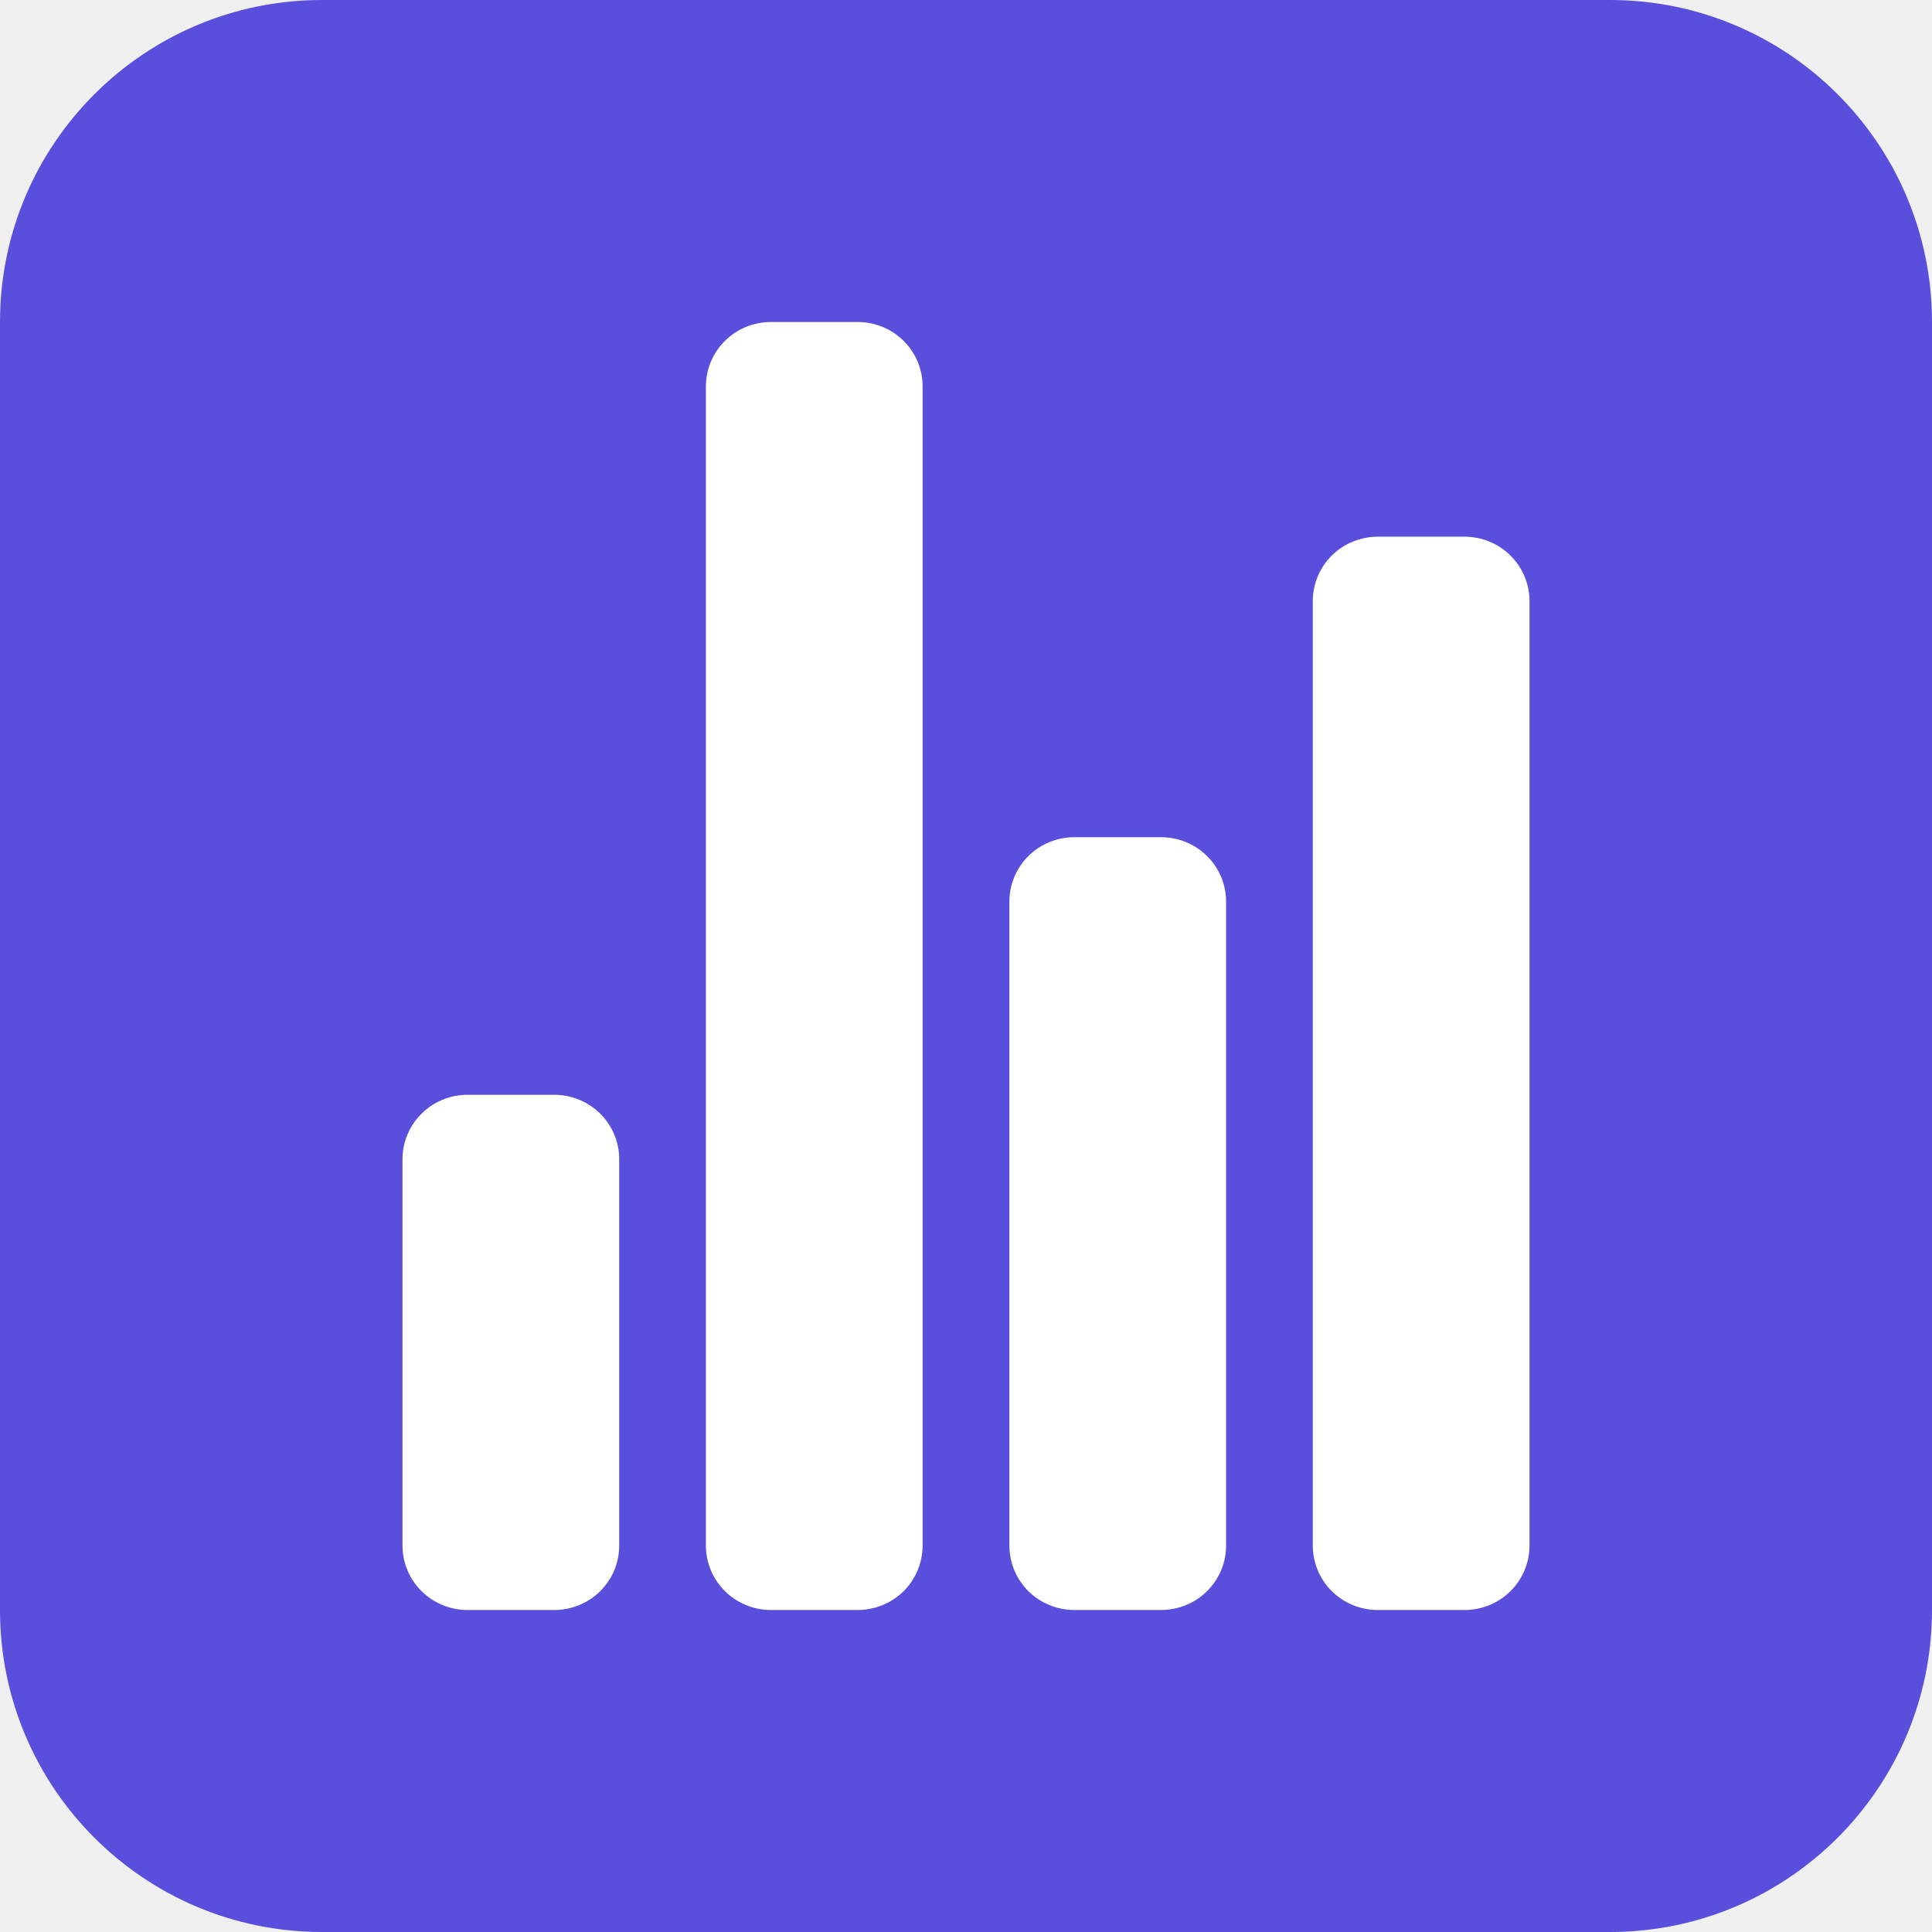
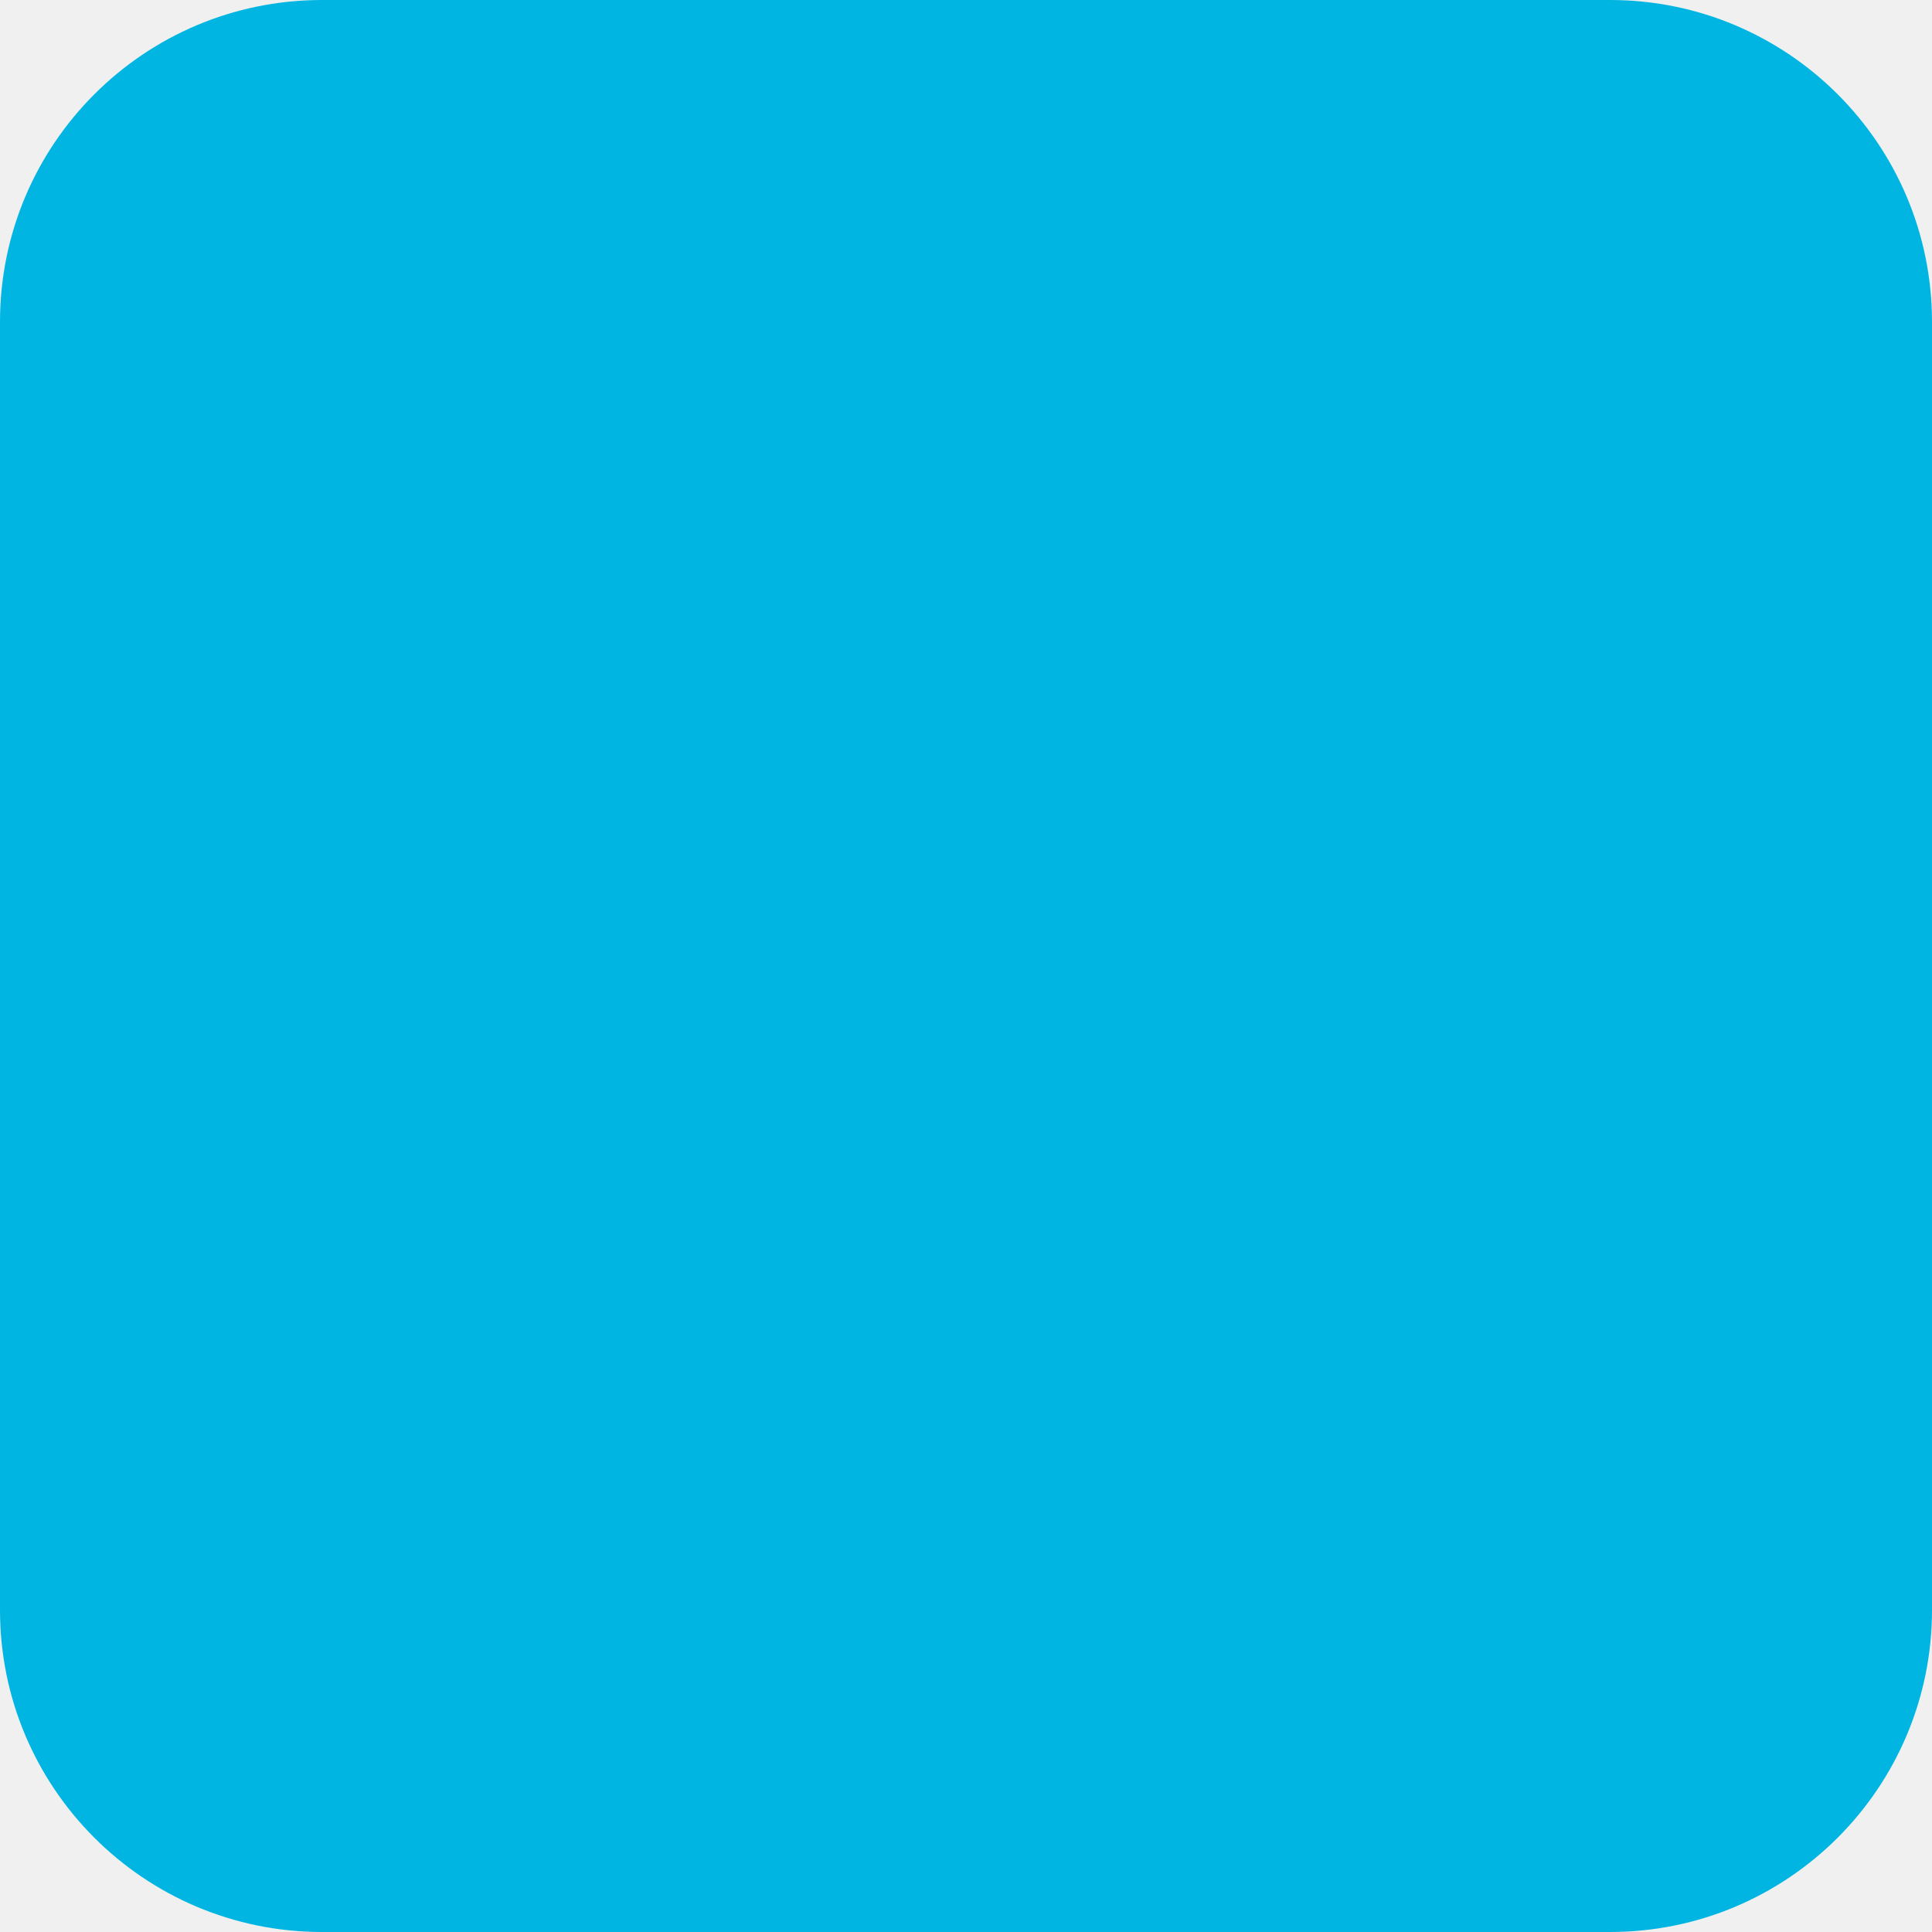
<svg xmlns="http://www.w3.org/2000/svg" width="24" height="24" viewBox="0 0 24 24" fill="none">
-   <rect width="24" height="24" rx="4" fill="#5A4FDC" />
-   <path d="M6.885 20H5.808C5.593 20 5.388 19.916 5.237 19.766C5.085 19.616 5 19.412 5 19.2V14.4C5 14.188 5.085 13.984 5.237 13.834C5.388 13.684 5.593 13.6 5.808 13.6H6.885C7.099 13.6 7.304 13.684 7.456 13.834C7.607 13.984 7.692 14.188 7.692 14.4V19.2C7.692 19.412 7.607 19.616 7.456 19.766C7.304 19.916 7.099 20 6.885 20V20ZM14.423 20H13.346C13.132 20 12.927 19.916 12.775 19.766C12.624 19.616 12.539 19.412 12.539 19.2V11.2C12.539 10.988 12.624 10.784 12.775 10.634C12.927 10.484 13.132 10.4 13.346 10.4H14.423C14.637 10.4 14.843 10.484 14.994 10.634C15.146 10.784 15.231 10.988 15.231 11.2V19.2C15.231 19.412 15.146 19.616 14.994 19.766C14.843 19.916 14.637 20 14.423 20V20ZM18.192 20H17.115C16.901 20 16.696 19.916 16.544 19.766C16.393 19.616 16.308 19.412 16.308 19.2V7.467C16.308 7.254 16.393 7.051 16.544 6.901C16.696 6.751 16.901 6.667 17.115 6.667H18.192C18.407 6.667 18.612 6.751 18.763 6.901C18.915 7.051 19 7.254 19 7.467V19.2C19 19.412 18.915 19.616 18.763 19.766C18.612 19.916 18.407 20 18.192 20V20ZM10.654 20H9.577C9.363 20 9.157 19.916 9.006 19.766C8.854 19.616 8.769 19.412 8.769 19.2V4.8C8.769 4.588 8.854 4.384 9.006 4.234C9.157 4.084 9.363 4 9.577 4H10.654C10.868 4 11.073 4.084 11.225 4.234C11.376 4.384 11.461 4.588 11.461 4.8V19.2C11.461 19.412 11.376 19.616 11.225 19.766C11.073 19.916 10.868 20 10.654 20V20Z" fill="white" />
+   <rect width="24" height="24" rx="4" fill="#00B5E2" />
+   <path d="M100, 100          150, 0          10, 50          1-50, 0          10, -50          z" fill="" />
</svg>
